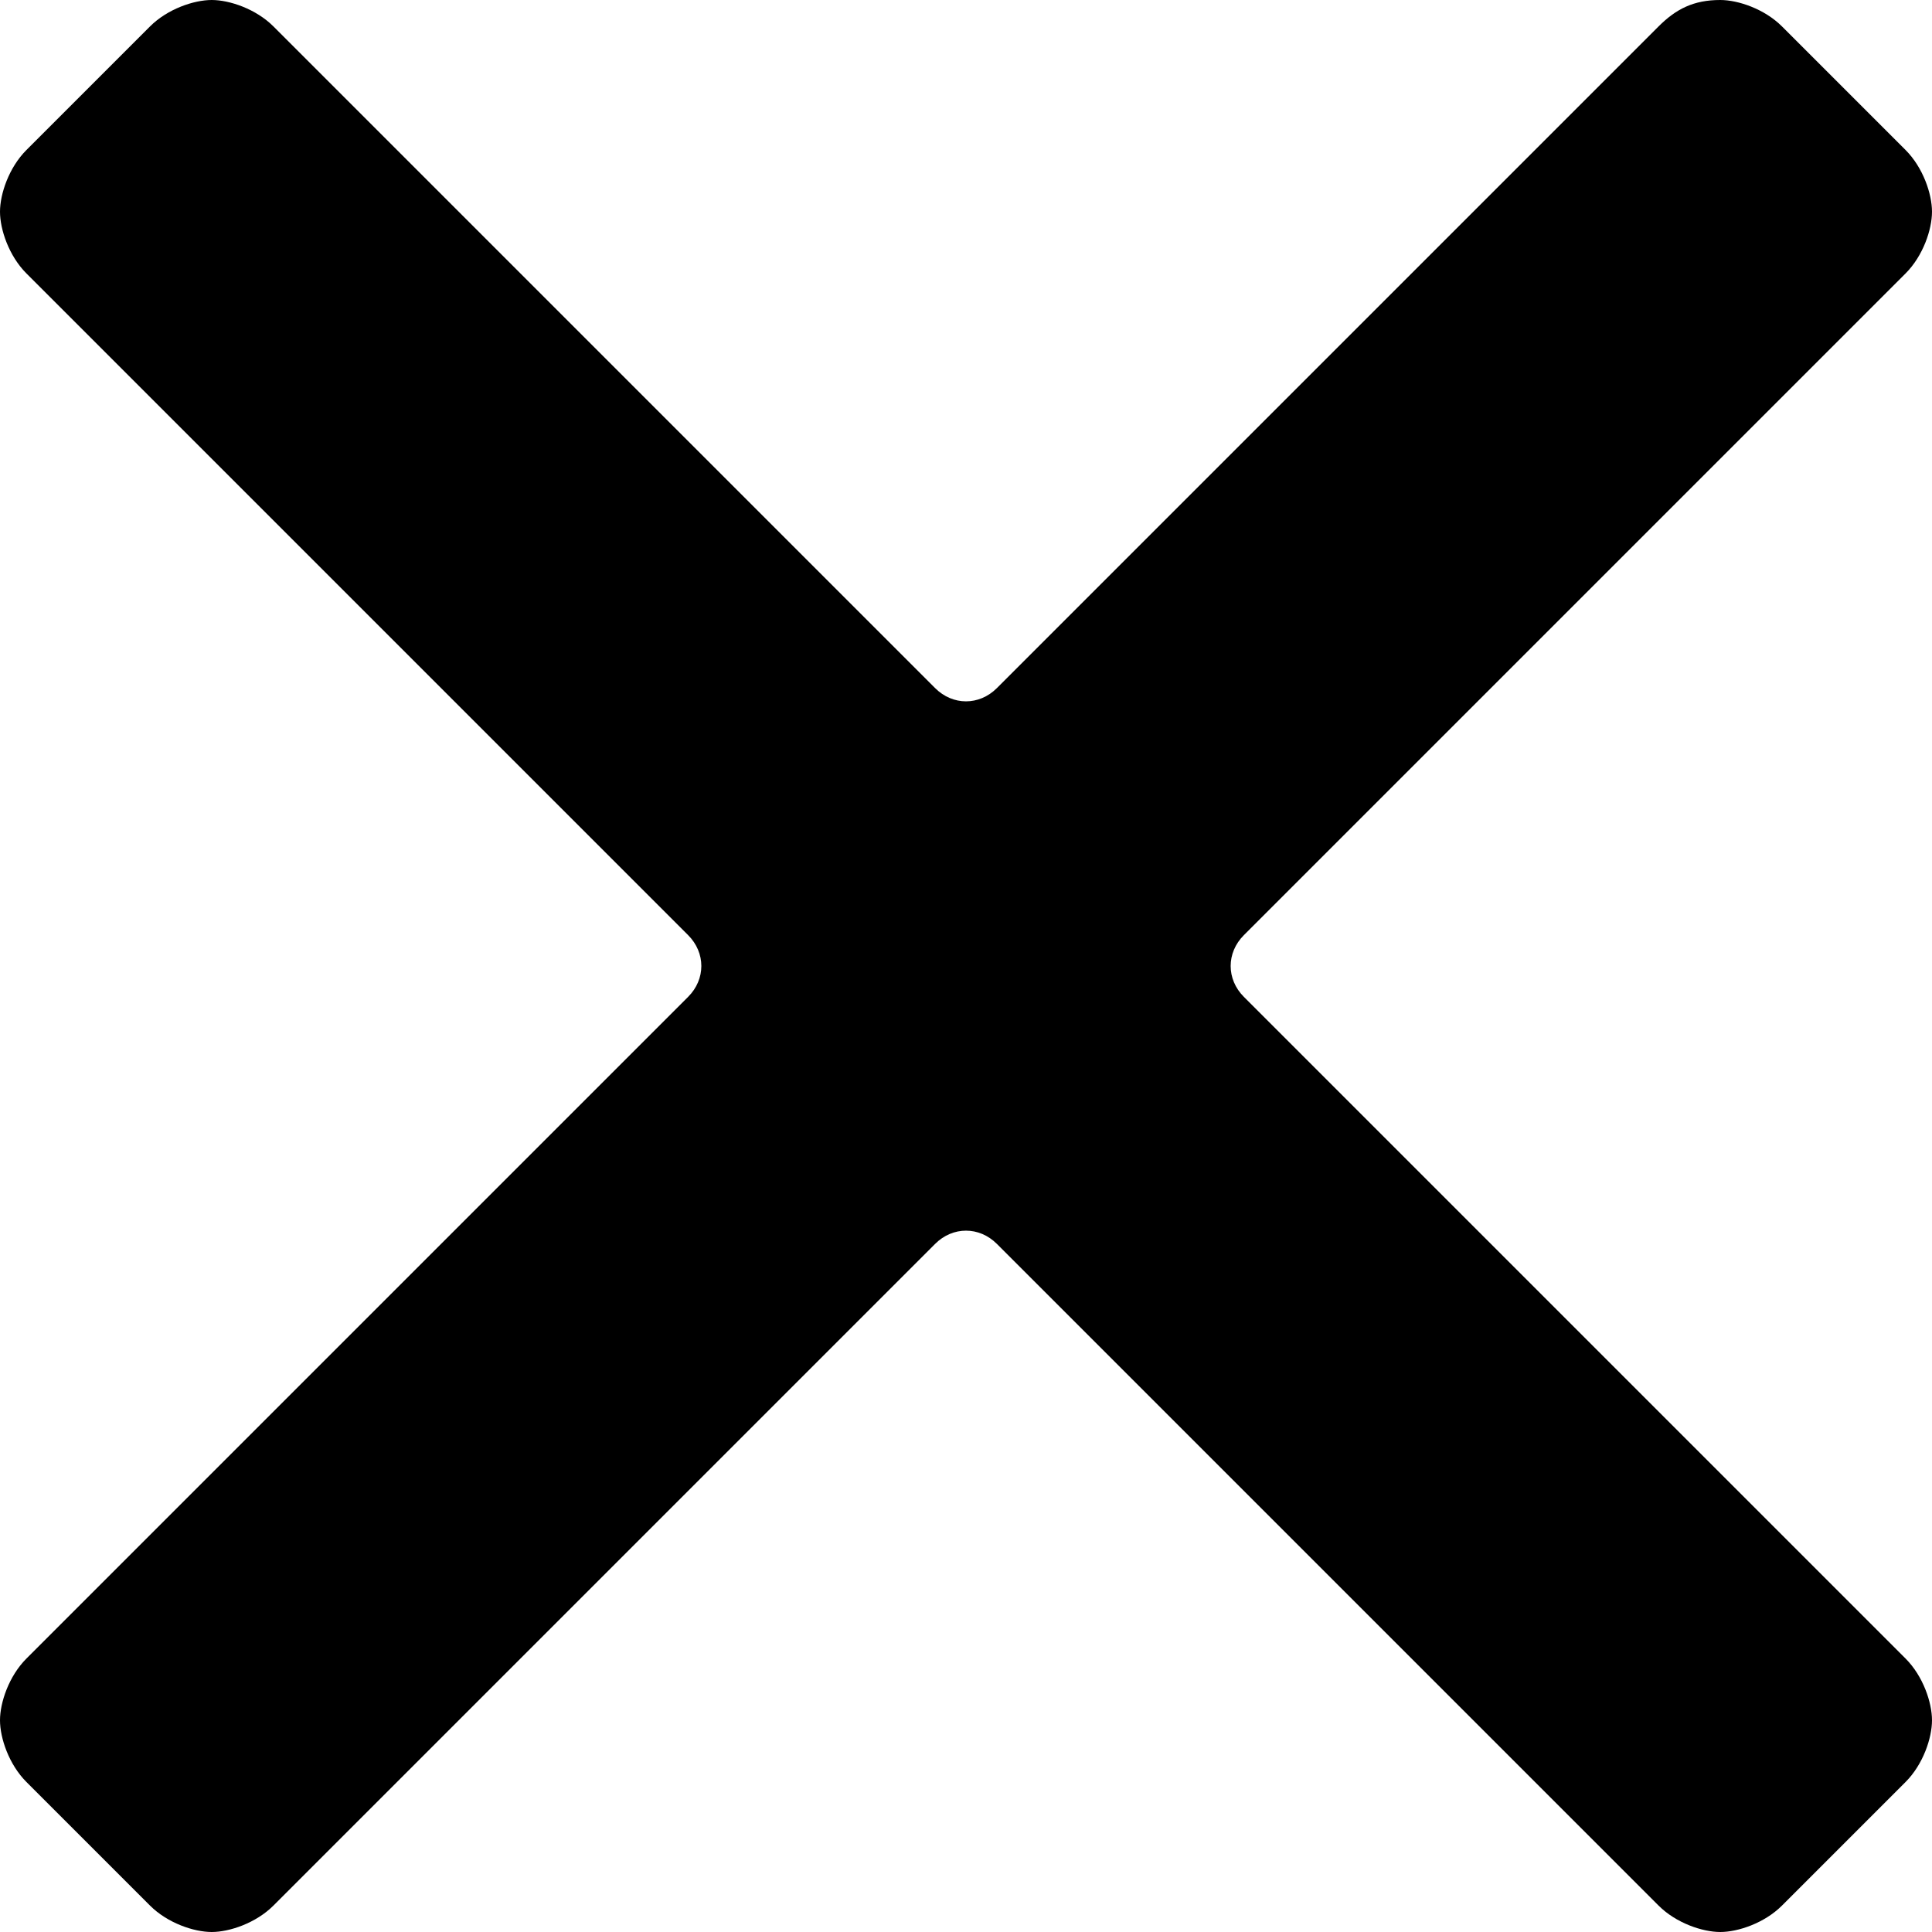
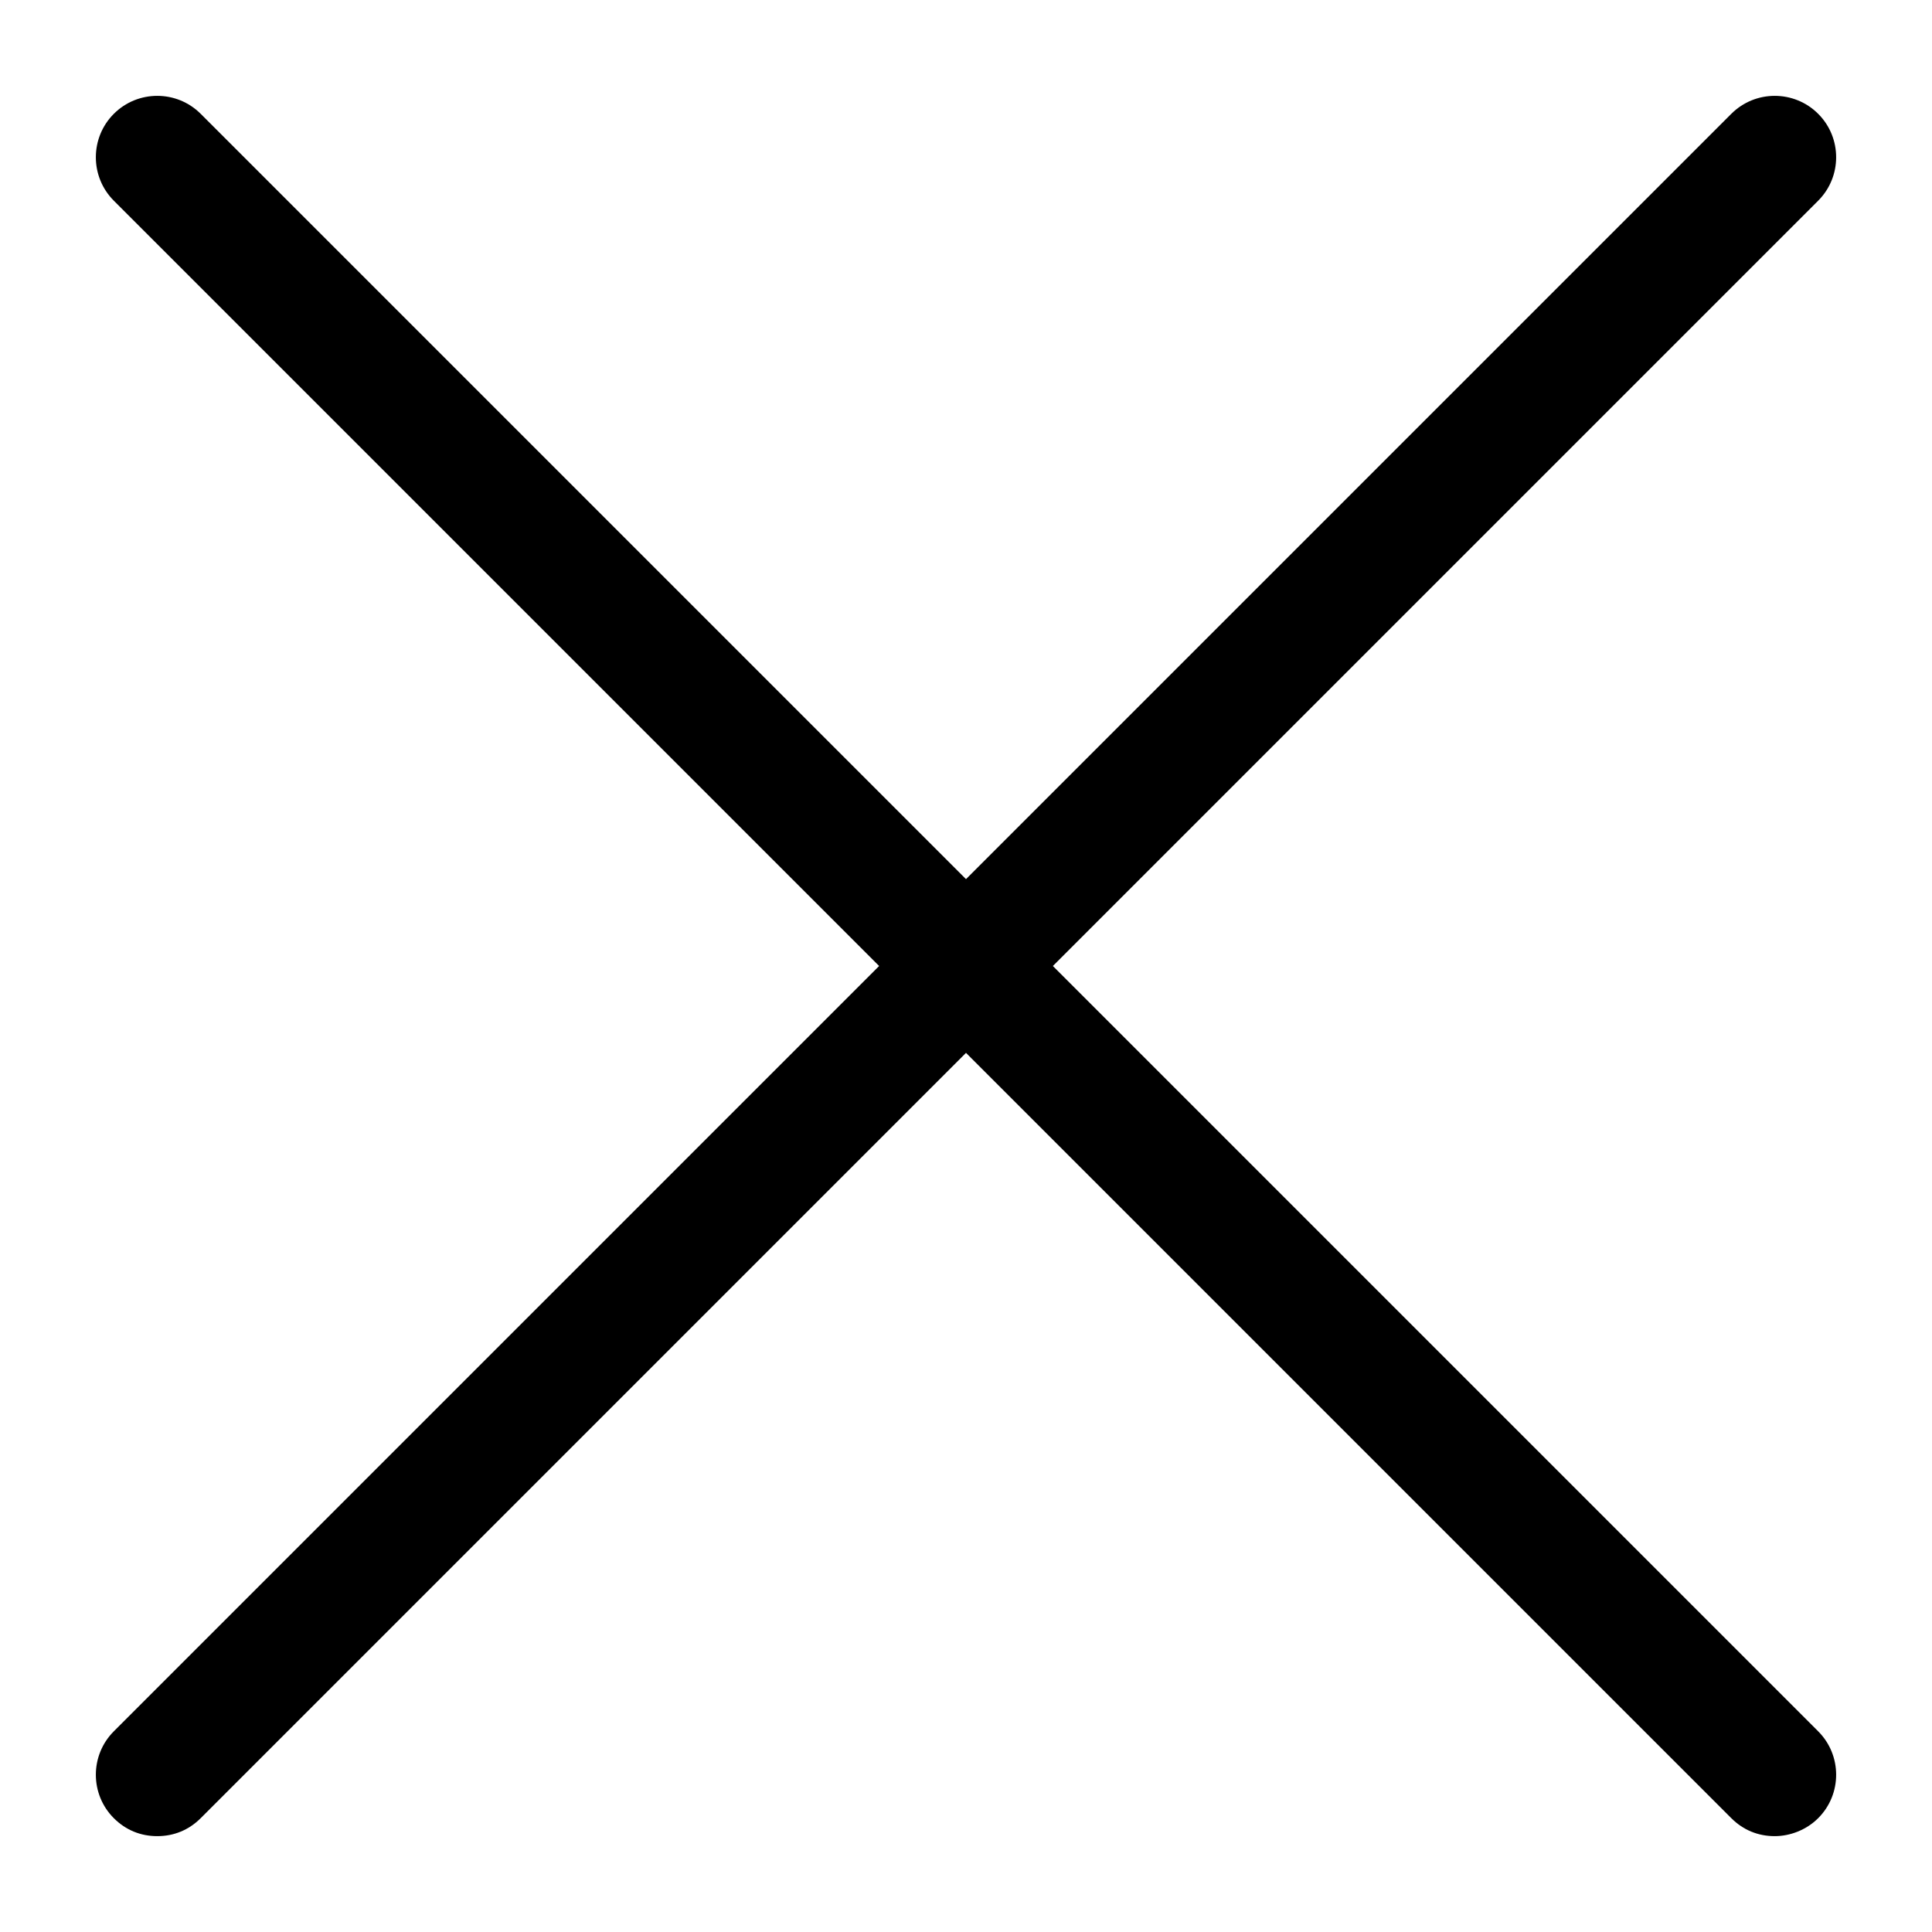
- <svg xmlns="http://www.w3.org/2000/svg" viewBox="0 0 21.9 21.9">
-   <path d="M14.1,11.3c-0.2-0.2-0.2-0.5,0-0.7l7.5-7.5c0.2-0.2,0.3-0.5,0.3-0.7s-0.1-0.5-0.3-0.7l-1.4-1.4C20,0.1,19.7,0,19.5,0 c-0.3,0-0.5,0.1-0.7,0.3l-7.5,7.5c-0.2,0.2-0.5,0.2-0.7,0L3.1,0.3C2.9,0.1,2.6,0,2.4,0S1.9,0.1,1.7,0.3L0.3,1.7C0.1,1.9,0,2.2,0,2.4 s0.1,0.5,0.3,0.7l7.5,7.5c0.2,0.2,0.2,0.5,0,0.7l-7.5,7.5C0.1,19,0,19.3,0,19.5s0.1,0.5,0.3,0.7l1.4,1.4c0.2,0.2,0.5,0.3,0.7,0.3 s0.5-0.1,0.7-0.3l7.5-7.5c0.2-0.2,0.5-0.2,0.7,0l7.5,7.5c0.2,0.2,0.5,0.3,0.7,0.3s0.5-0.1,0.7-0.3l1.4-1.4c0.2-0.2,0.3-0.5,0.3-0.7 s-0.1-0.5-0.3-0.7L14.1,11.3z" />
+ <svg xmlns="http://www.w3.org/2000/svg" viewBox="0 0 129 129">
+   <path d="M7.6 121.4c.8.8 1.8 1.2 2.9 1.2s2.1-.4 2.9-1.2l51.1-51.1 51.1 51.1c.8.8 1.8 1.2 2.9 1.2 1 0 2.1-.4 2.9-1.2 1.6-1.6 1.6-4.2 0-5.8L70.3 64.5l51.1-51.1c1.6-1.6 1.6-4.2 0-5.8s-4.2-1.6-5.8 0L64.5 58.7 13.4 7.6C11.8 6 9.2 6 7.6 7.6s-1.6 4.2 0 5.8l51.1 51.1-51.1 51.1c-1.6 1.6-1.6 4.2 0 5.8z" />
</svg>
